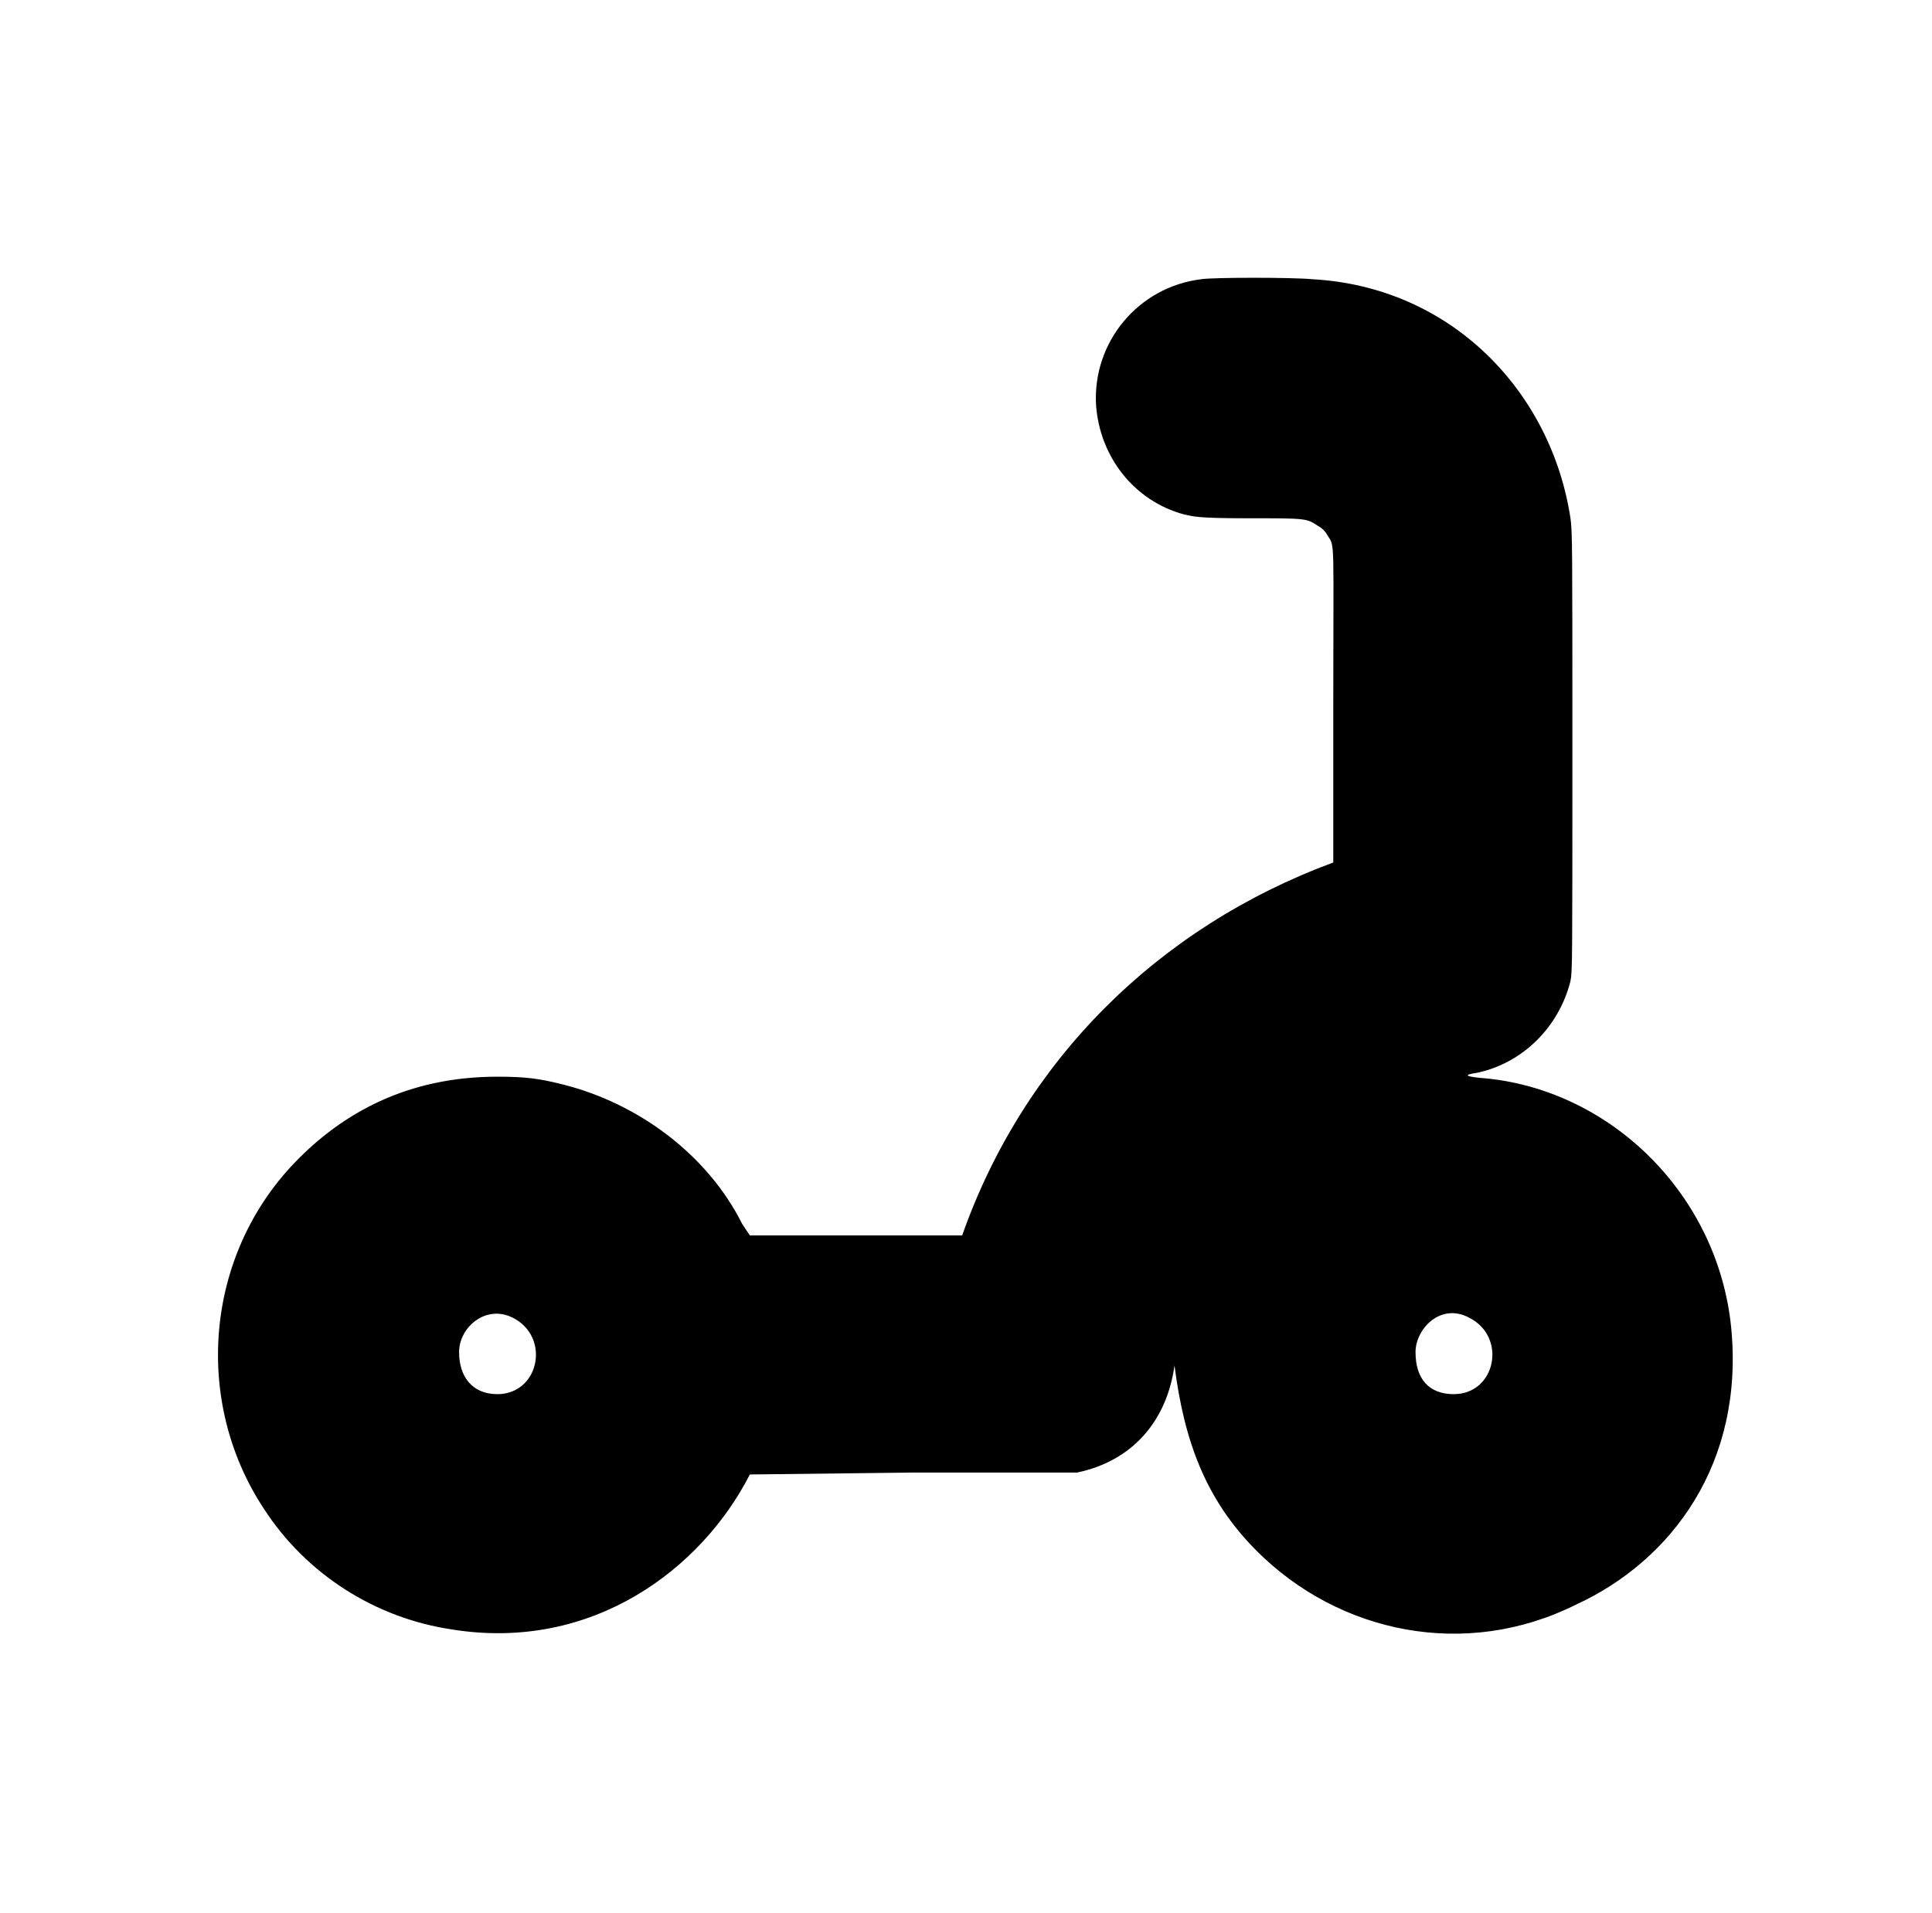
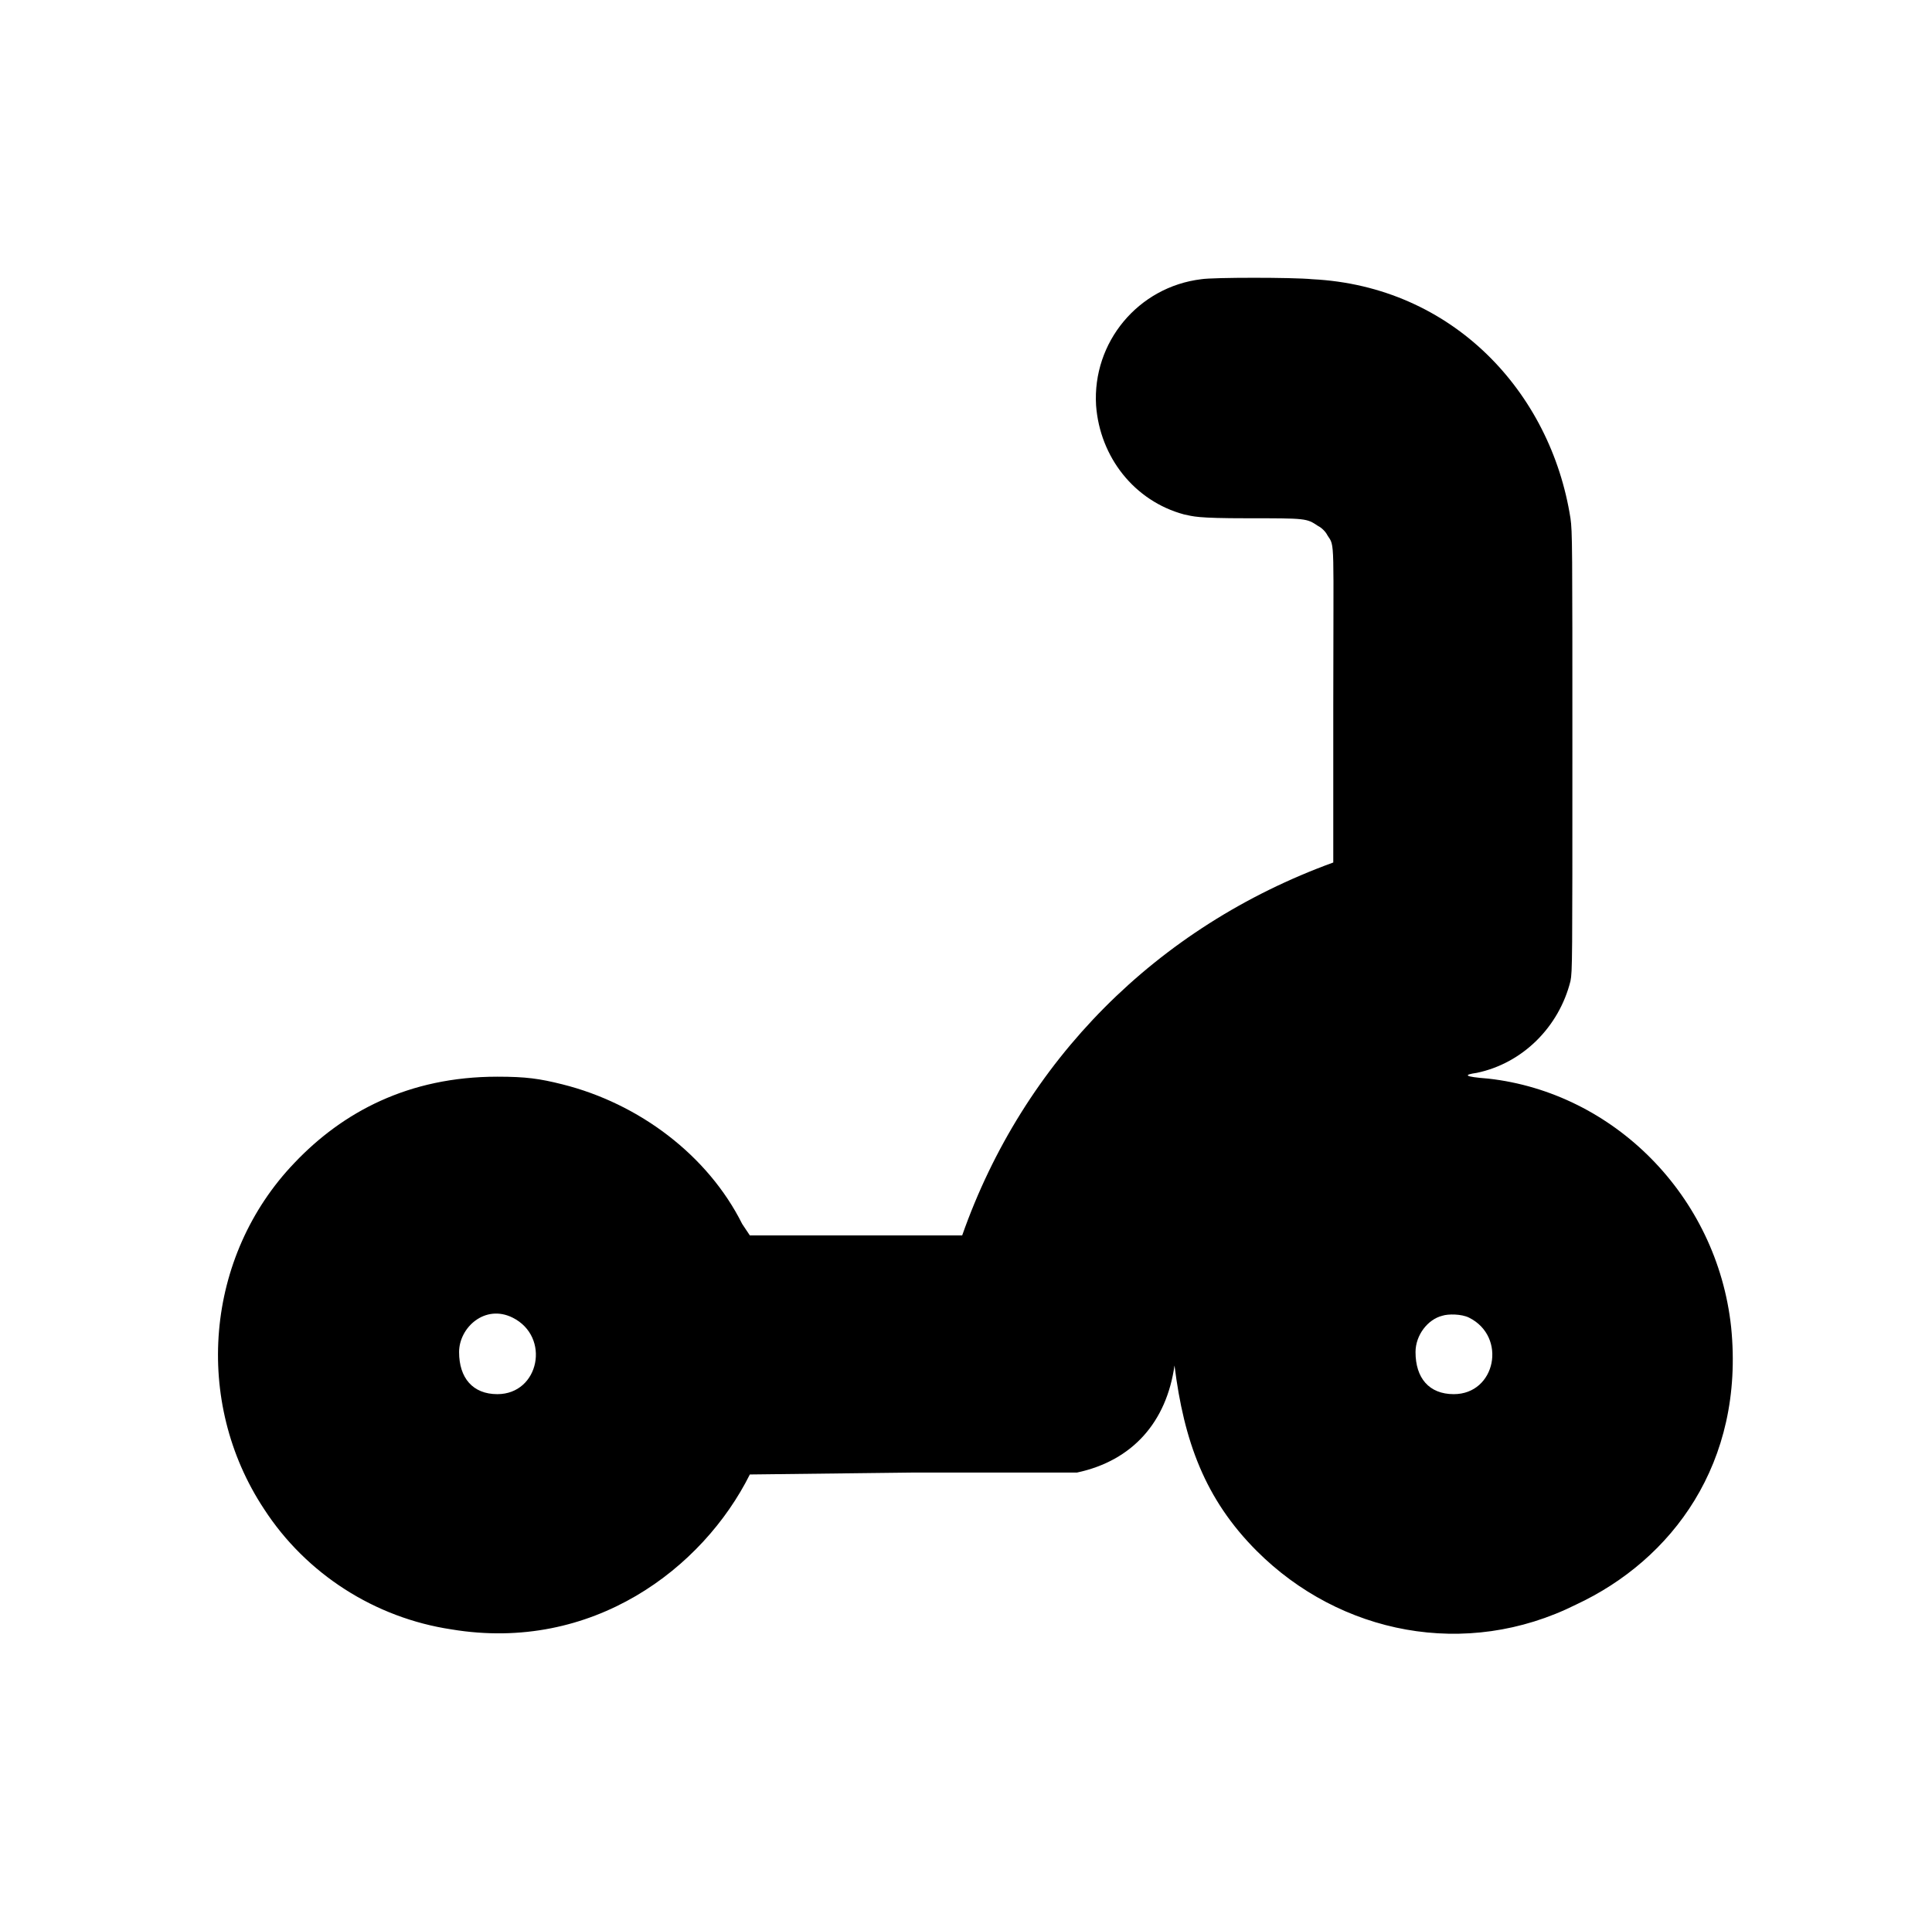
<svg xmlns="http://www.w3.org/2000/svg" version="1.1" viewBox="-10 0 1010 1000">
  <g transform="matrix(1 0 0 -1 0 800)">
-     <path fill="currentColor" d="M493 154c32 91 102 161 194 195v81c0 89 1 84 -3 90c-1 2 -3 4 -5 5c-6 4 -6 4 -37 4c-27 0 -28 1 -33 2c-26 7 -44 30 -46 57c-2 33 22 62 55 66c6 1 48 1 58 0c73 -4 125 -59 135 -125c1 -7 1 -14 1 -122c0 -110 0 -115 -1 -120c-6 -24 -25 -43 -49 -48 c-7 -1 -7 -2 6 -3c65 -7 120 -61 127 -130c7 -71 -31 -122 -81 -145c-58 -29 -124 -15 -167 28c-27 27 -38 58 -43 97c-4 -29 -22 -50 -51 -56h-86l-85 -1c-25 -49 -82 -93 -156 -81c-40 6 -76 29 -98 63c-37 56 -31 132 16 181c25 26 59 45 106 45c15 0 22 -1 34 -4 c40 -10 76 -37 94 -73l4 -6h111zM230 93c0 -13 7 -22 20 -22c22 0 28 30 8 40c-14 7 -28 -5 -28 -18zM758 111c-15 8 -28 -6 -28 -18c0 -14 7 -22 20 -22c22 0 28 30 8 40z" />
+     <path fill="currentColor" d="M493 154c32.056 91.182 101.609 161.407 194 195v81c0 89 1 84 -3 90c-1 2 -3 4 -5 5c-6 4 -6 4 -37 4c-27 0 -28 1 -33 2c-26 7 -44 30 -46 57c-2 33 22 62 55 66c6 1 48 1 58 0c73.488 -3.674 124.695 -59.051 135 -125c1 -7 1 -14 1 -122c0 -110 0 -115 -1 -120 c-6 -24 -25 -43 -49 -48c-7 -1 -7 -2 6 -3c65.338 -7.26 119.611 -61.039 127 -130c7.12 -71.196 -31.05 -121.69 -81 -145c-57.731 -28.865 -123.607 -15.393 -167 28c-27.154 27.154 -38.07 57.561 -43 97c-4.16 -29.412 -21.784 -49.779 -51 -56 h-86l-85 -1c-24.541 -49.083 -82.301 -93.283 -156 -81c-40 6 -76 29 -98 63c-37 56 -31 132 16 181c25.061 26.38 59.468 45 106 45c15 0 22 -1 34 -4c40 -10 76 -37 94 -73l4 -6h111zM230 93c0 -13.485 7.121 -22 20 -22c21.951 0 27.961 30.02 8 40 c-14.436 7.218 -28 -5.141 -28 -18zM744 112c-7.652 -1.913 -14 -10.182 -14 -19c0 -13.537 7.05 -22 20 -22c21.951 0 27.961 30.02 8 40c-4 2 -11 2 -14 1z" />
  </g>
</svg>
